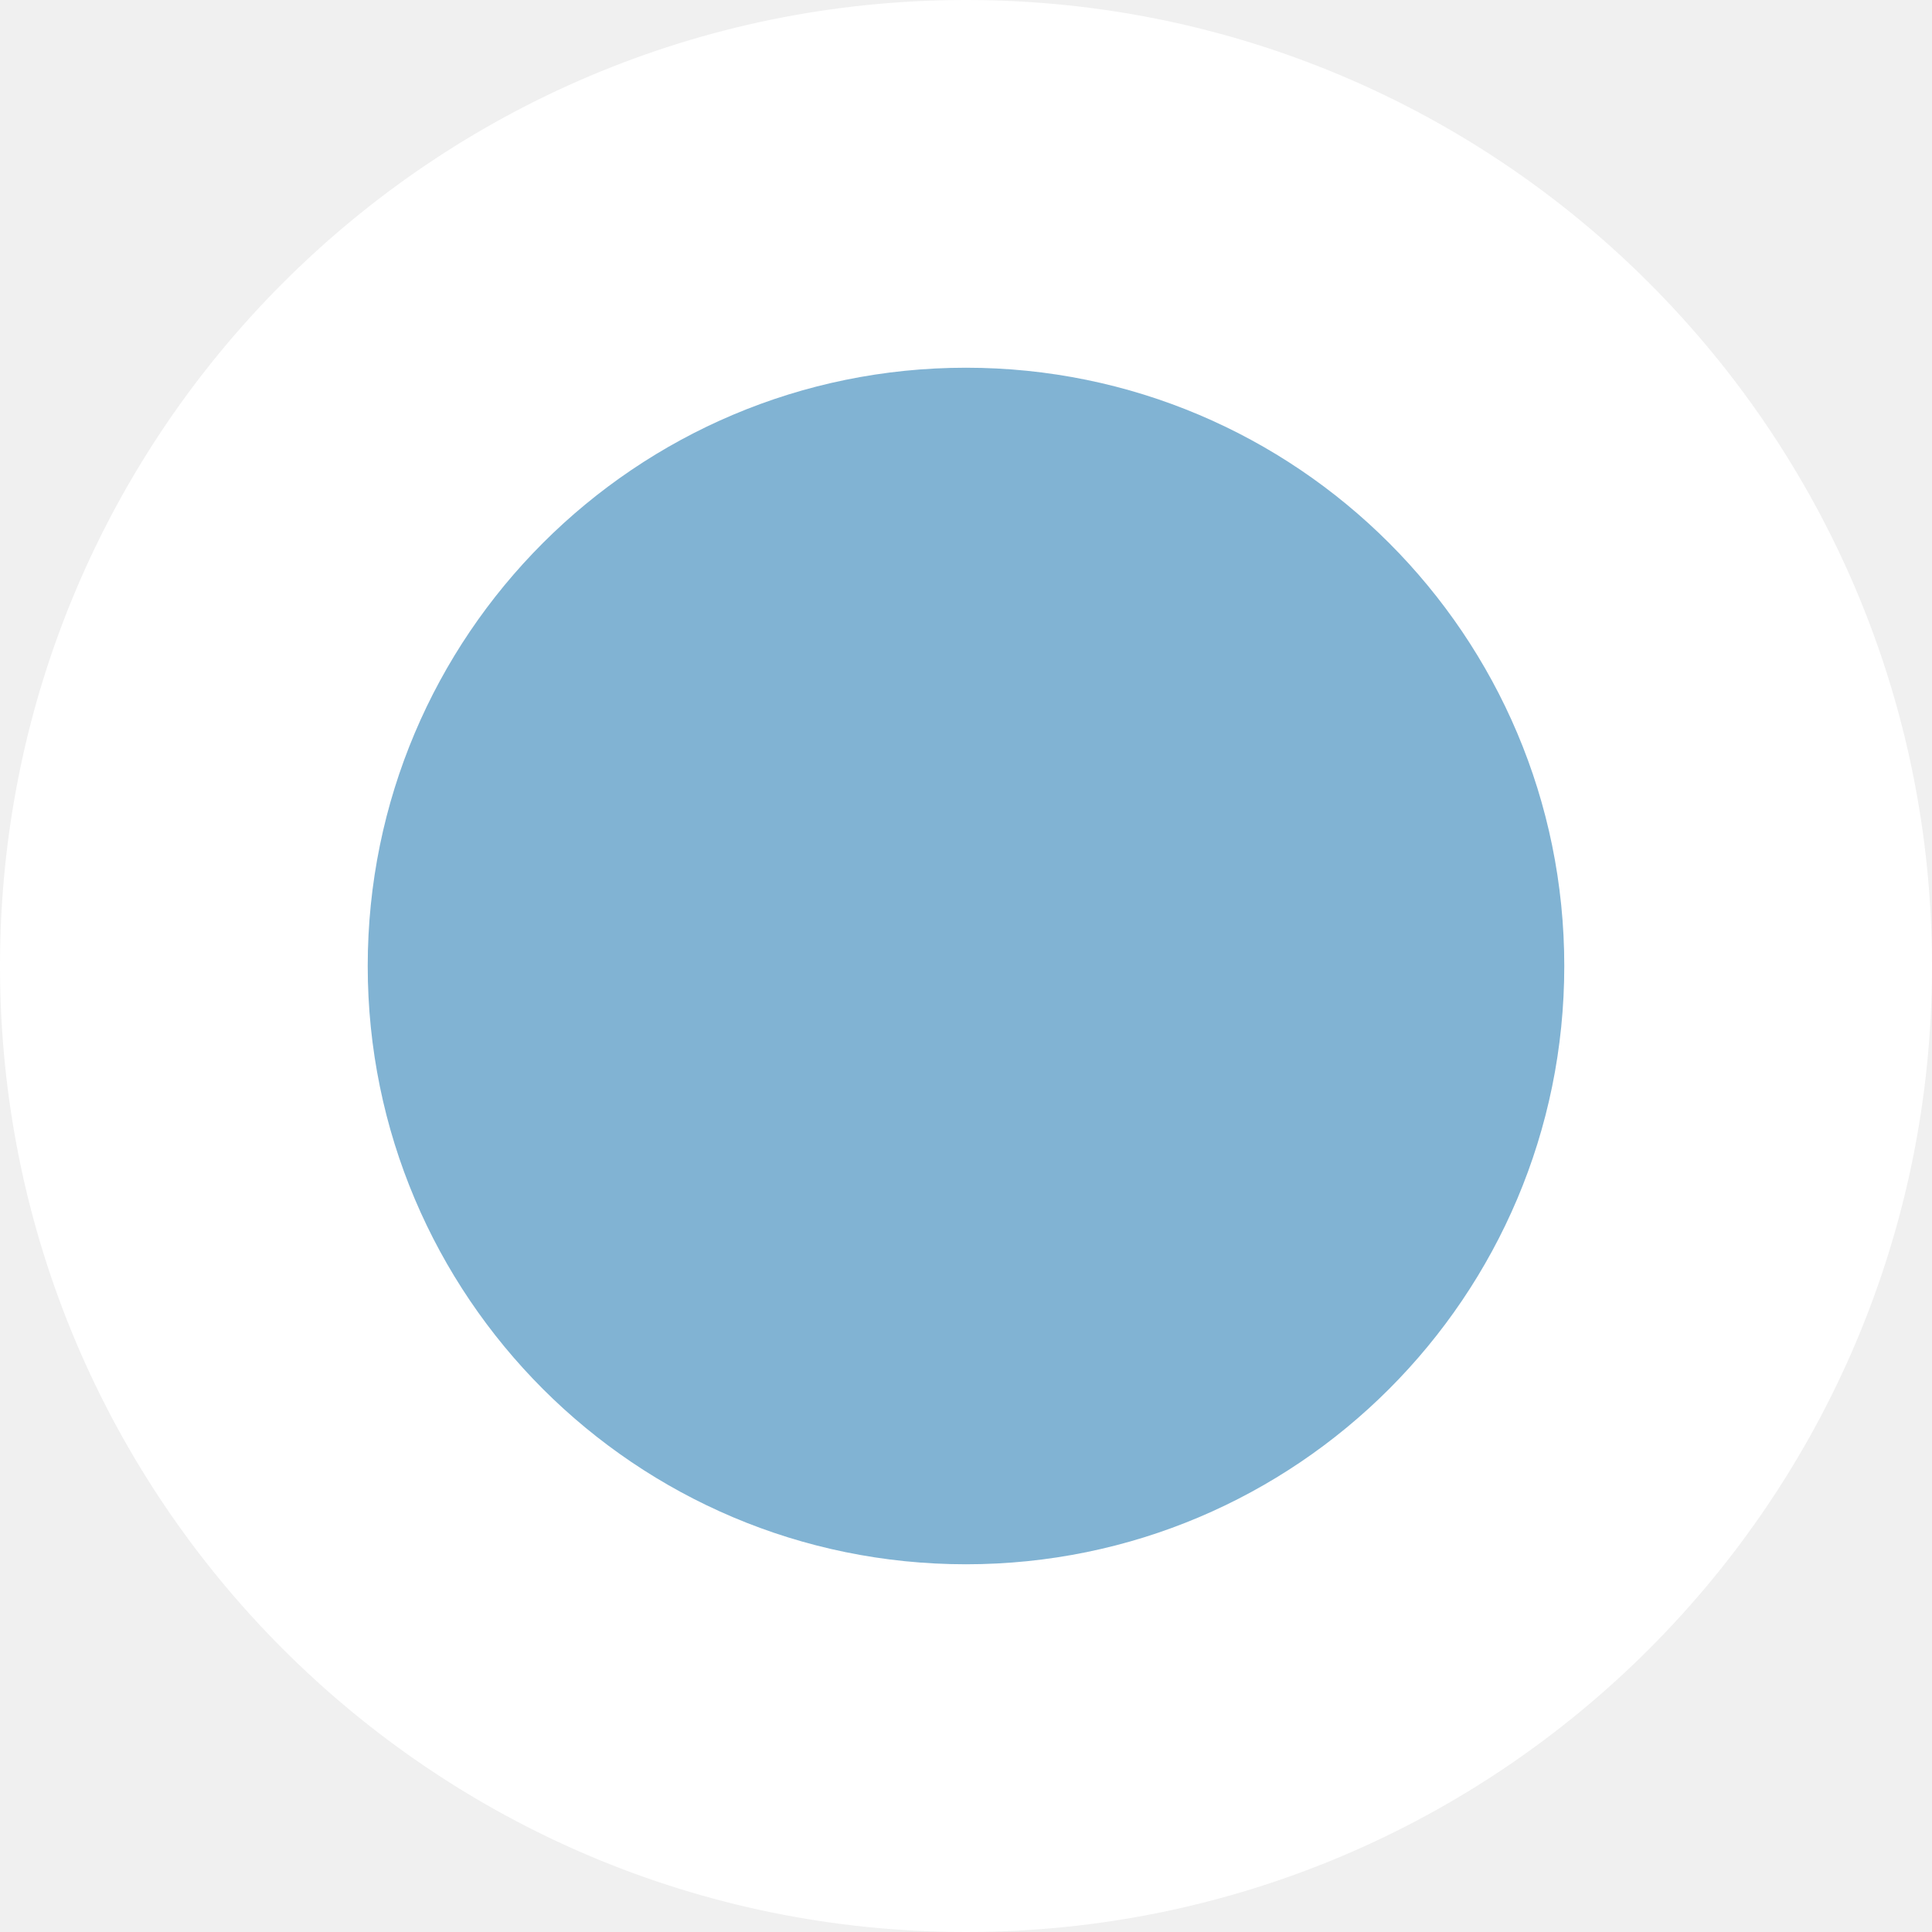
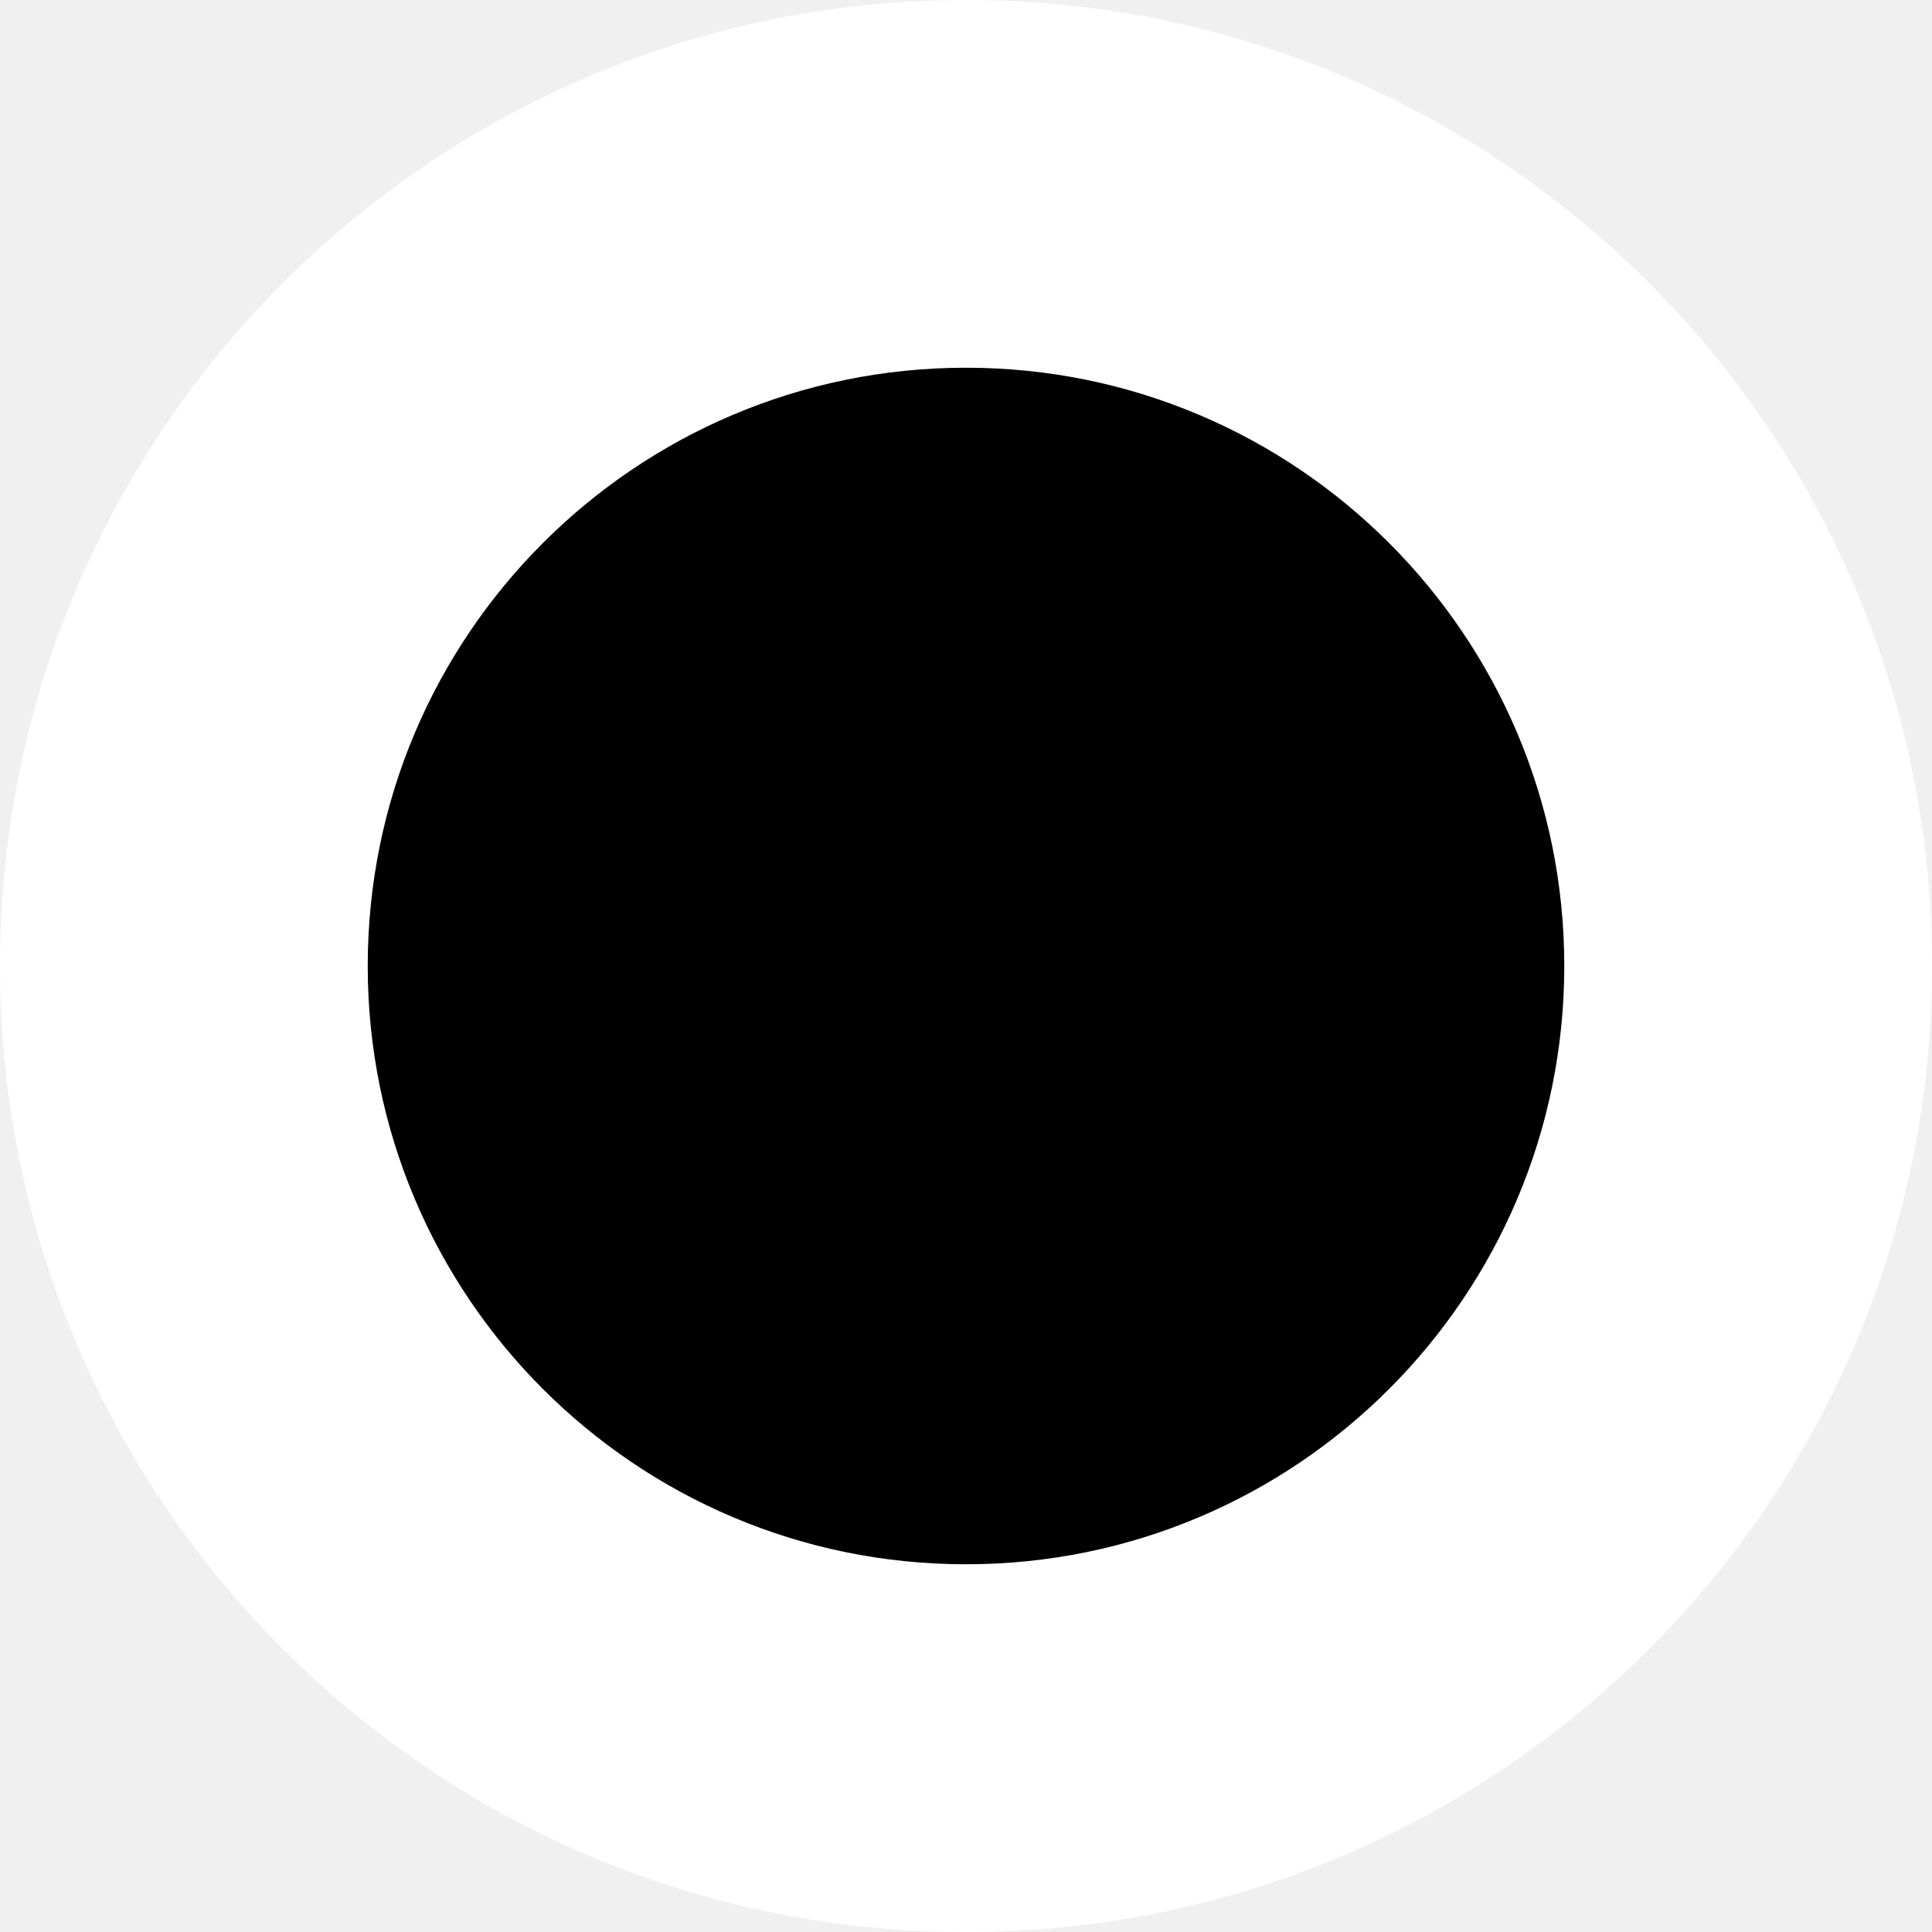
<svg xmlns="http://www.w3.org/2000/svg" version="1.1" id="Layer_1" x="0px" y="0px" width="27px" height="27px" viewBox="0 0 27 27" enable-background="new 0 0 27 27" xml:space="preserve">
  <circle fill="#FFFFFF" cx="13.5" cy="13.5" r="13.5" />
-   <circle fill="#81B3D3" cx="13.5" cy="13.5" r="8.361" />
+   <circle fill="#000000" cx="13.5" cy="13.5" r="8.361" />
</svg>
